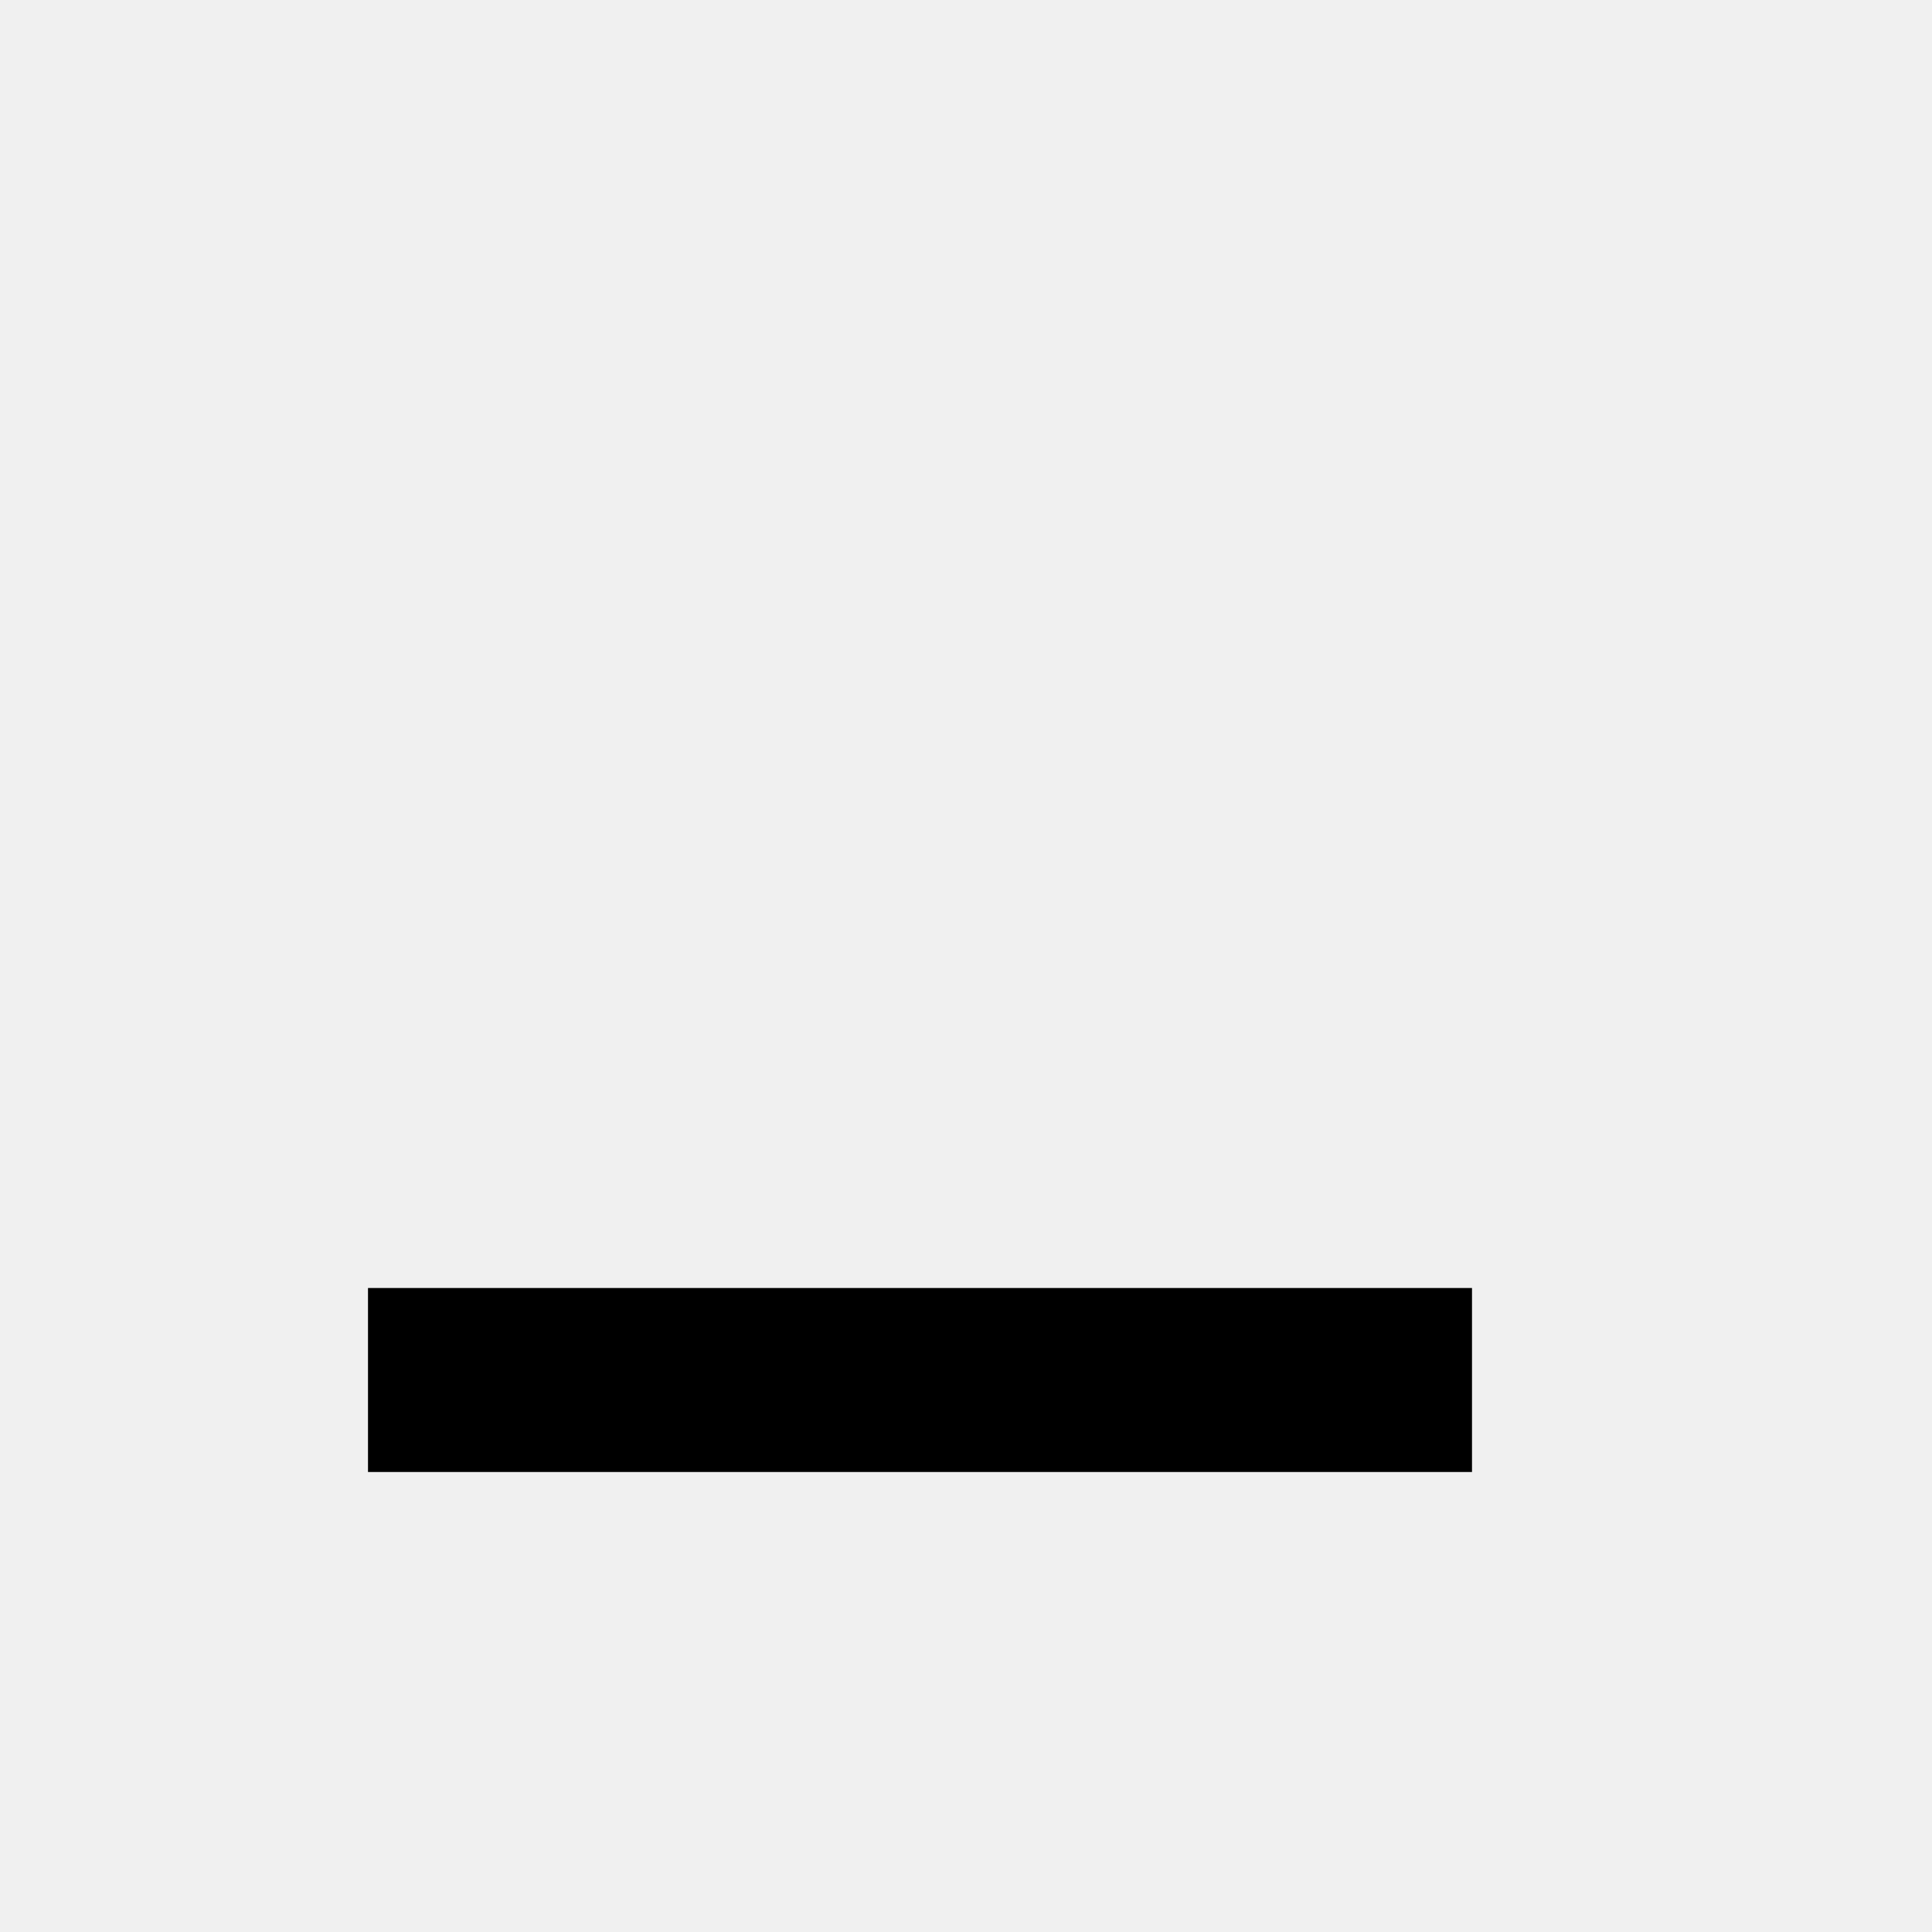
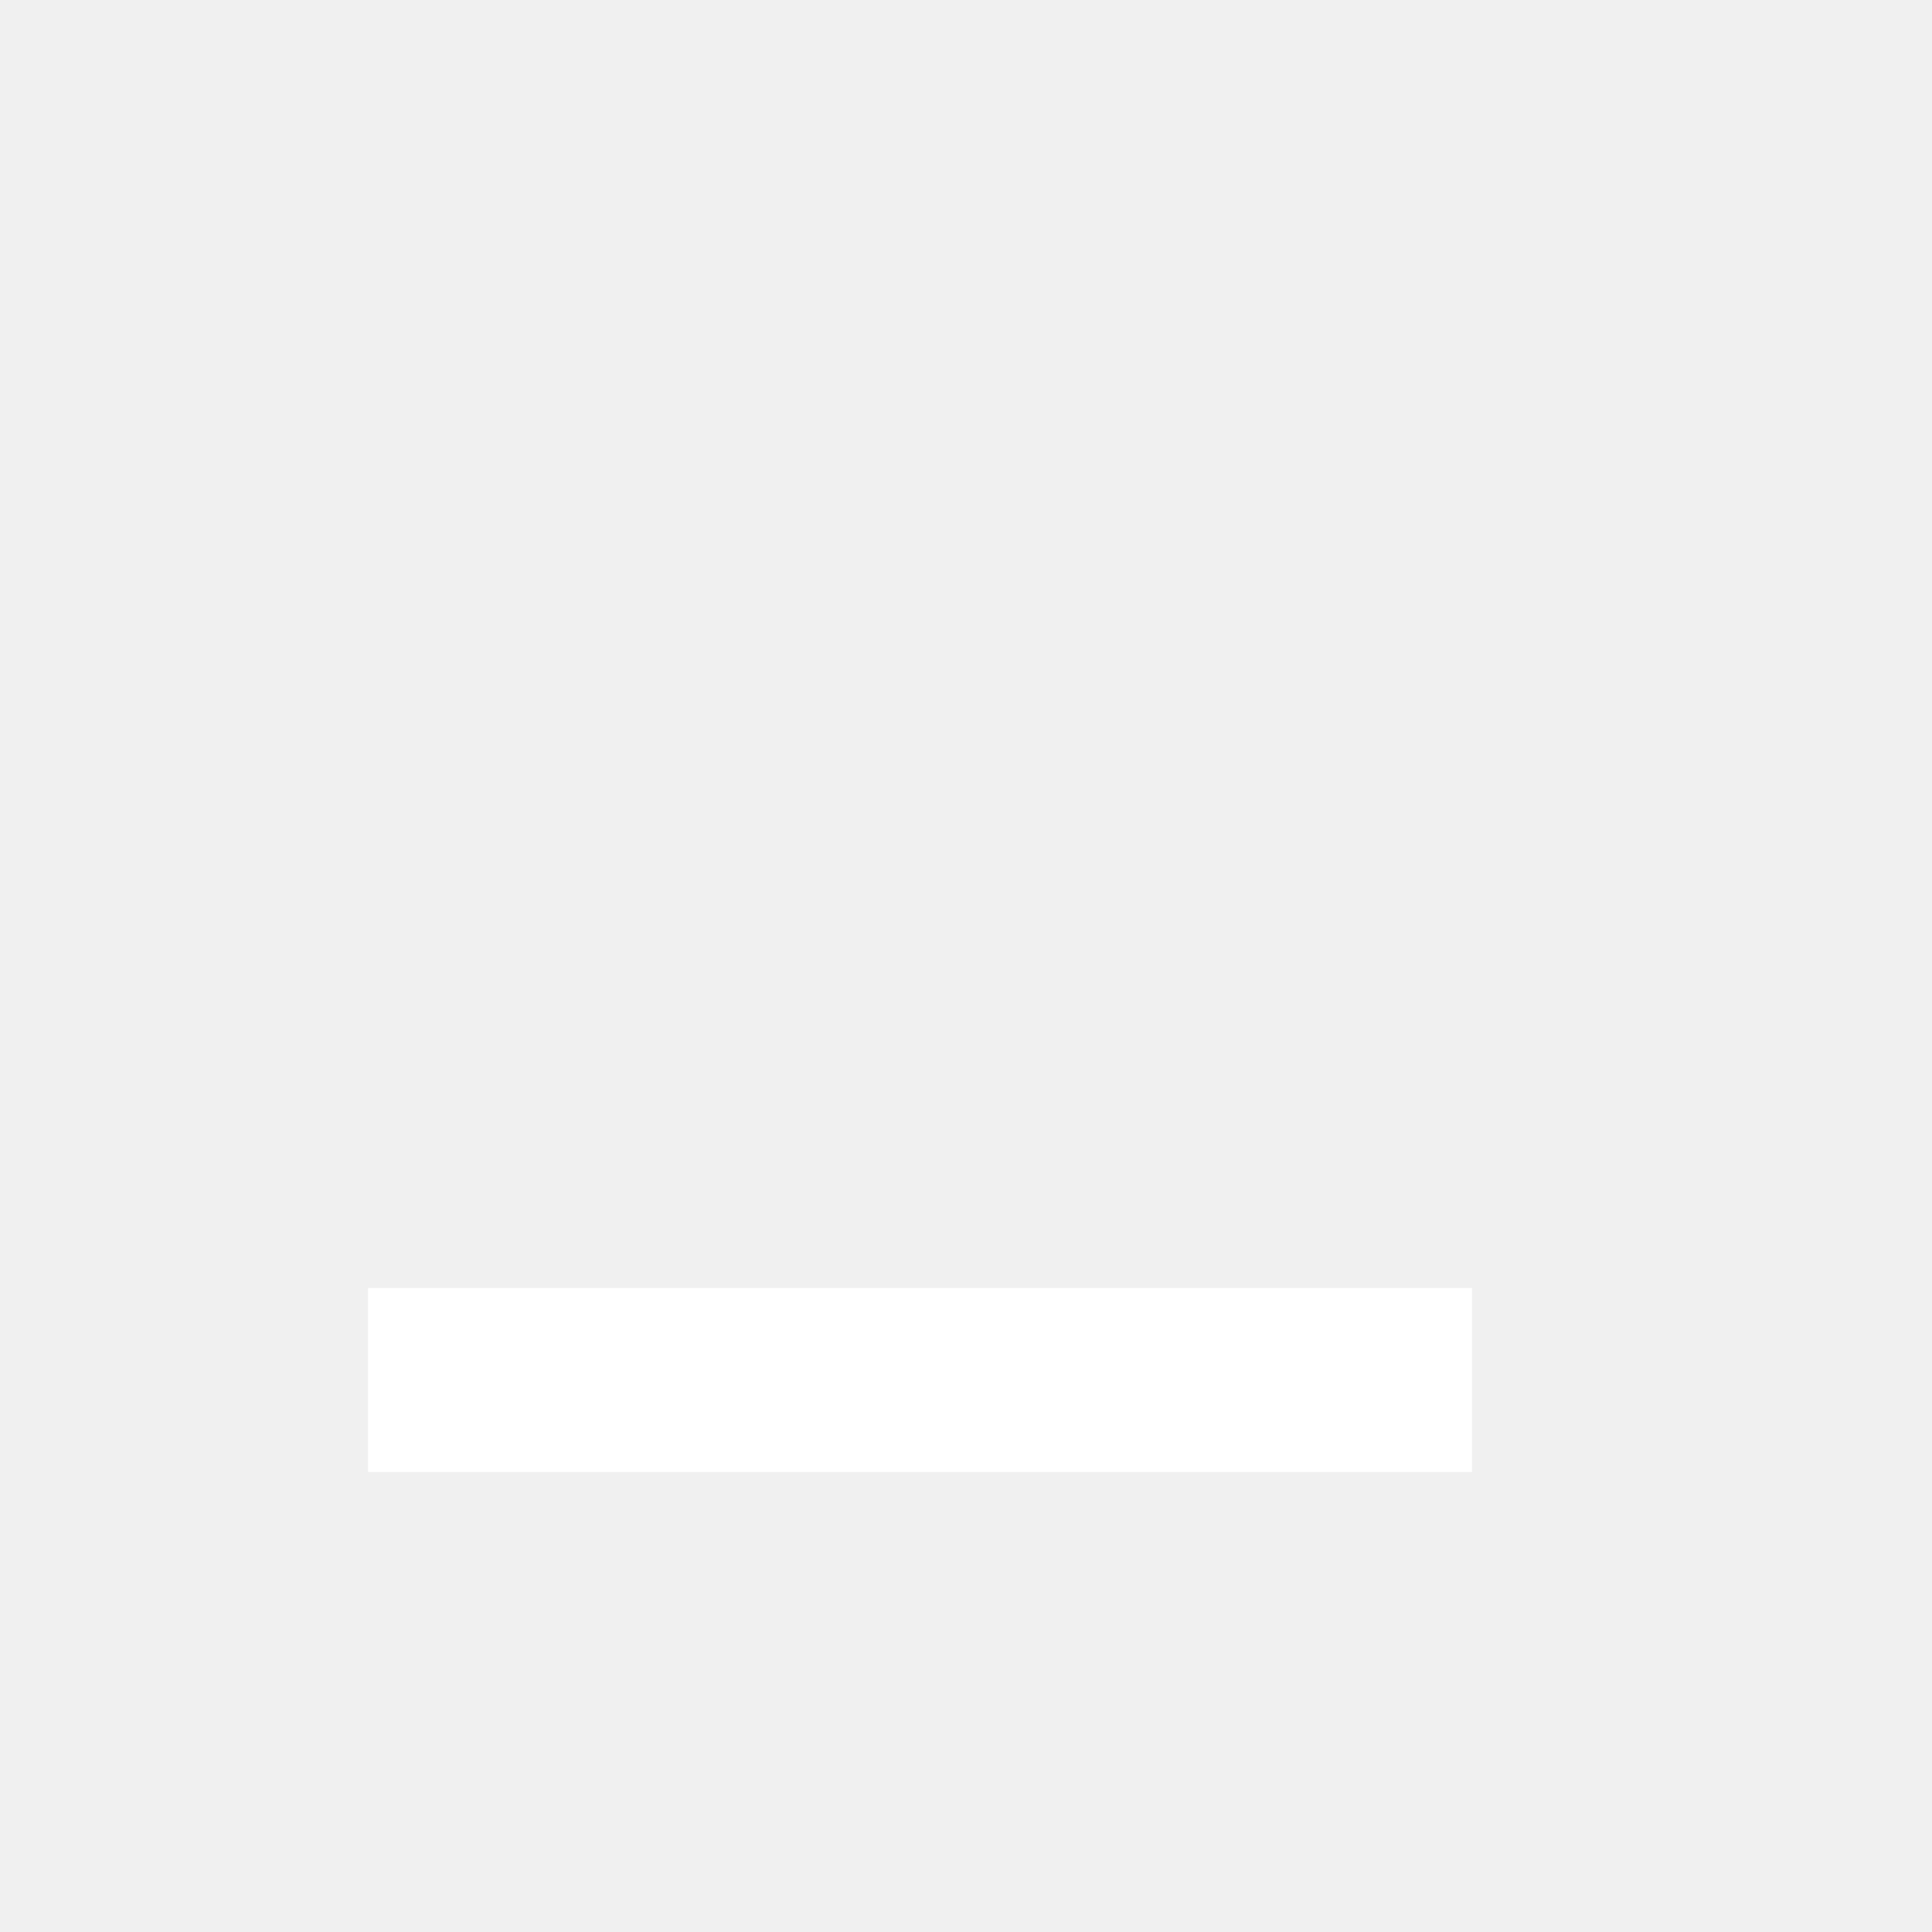
<svg xmlns="http://www.w3.org/2000/svg" version="1.1" id="Layer_1" x="0px" y="0px" width="21px" height="21px" viewBox="0 0 21 21" enable-background="new 0 0 21 21" xml:space="preserve">
-   <rect y="14" x="4" width="12" height="2" />
+   <rect y="14" x="4" width="12" height="2" style="fill: white;" />
</svg>
